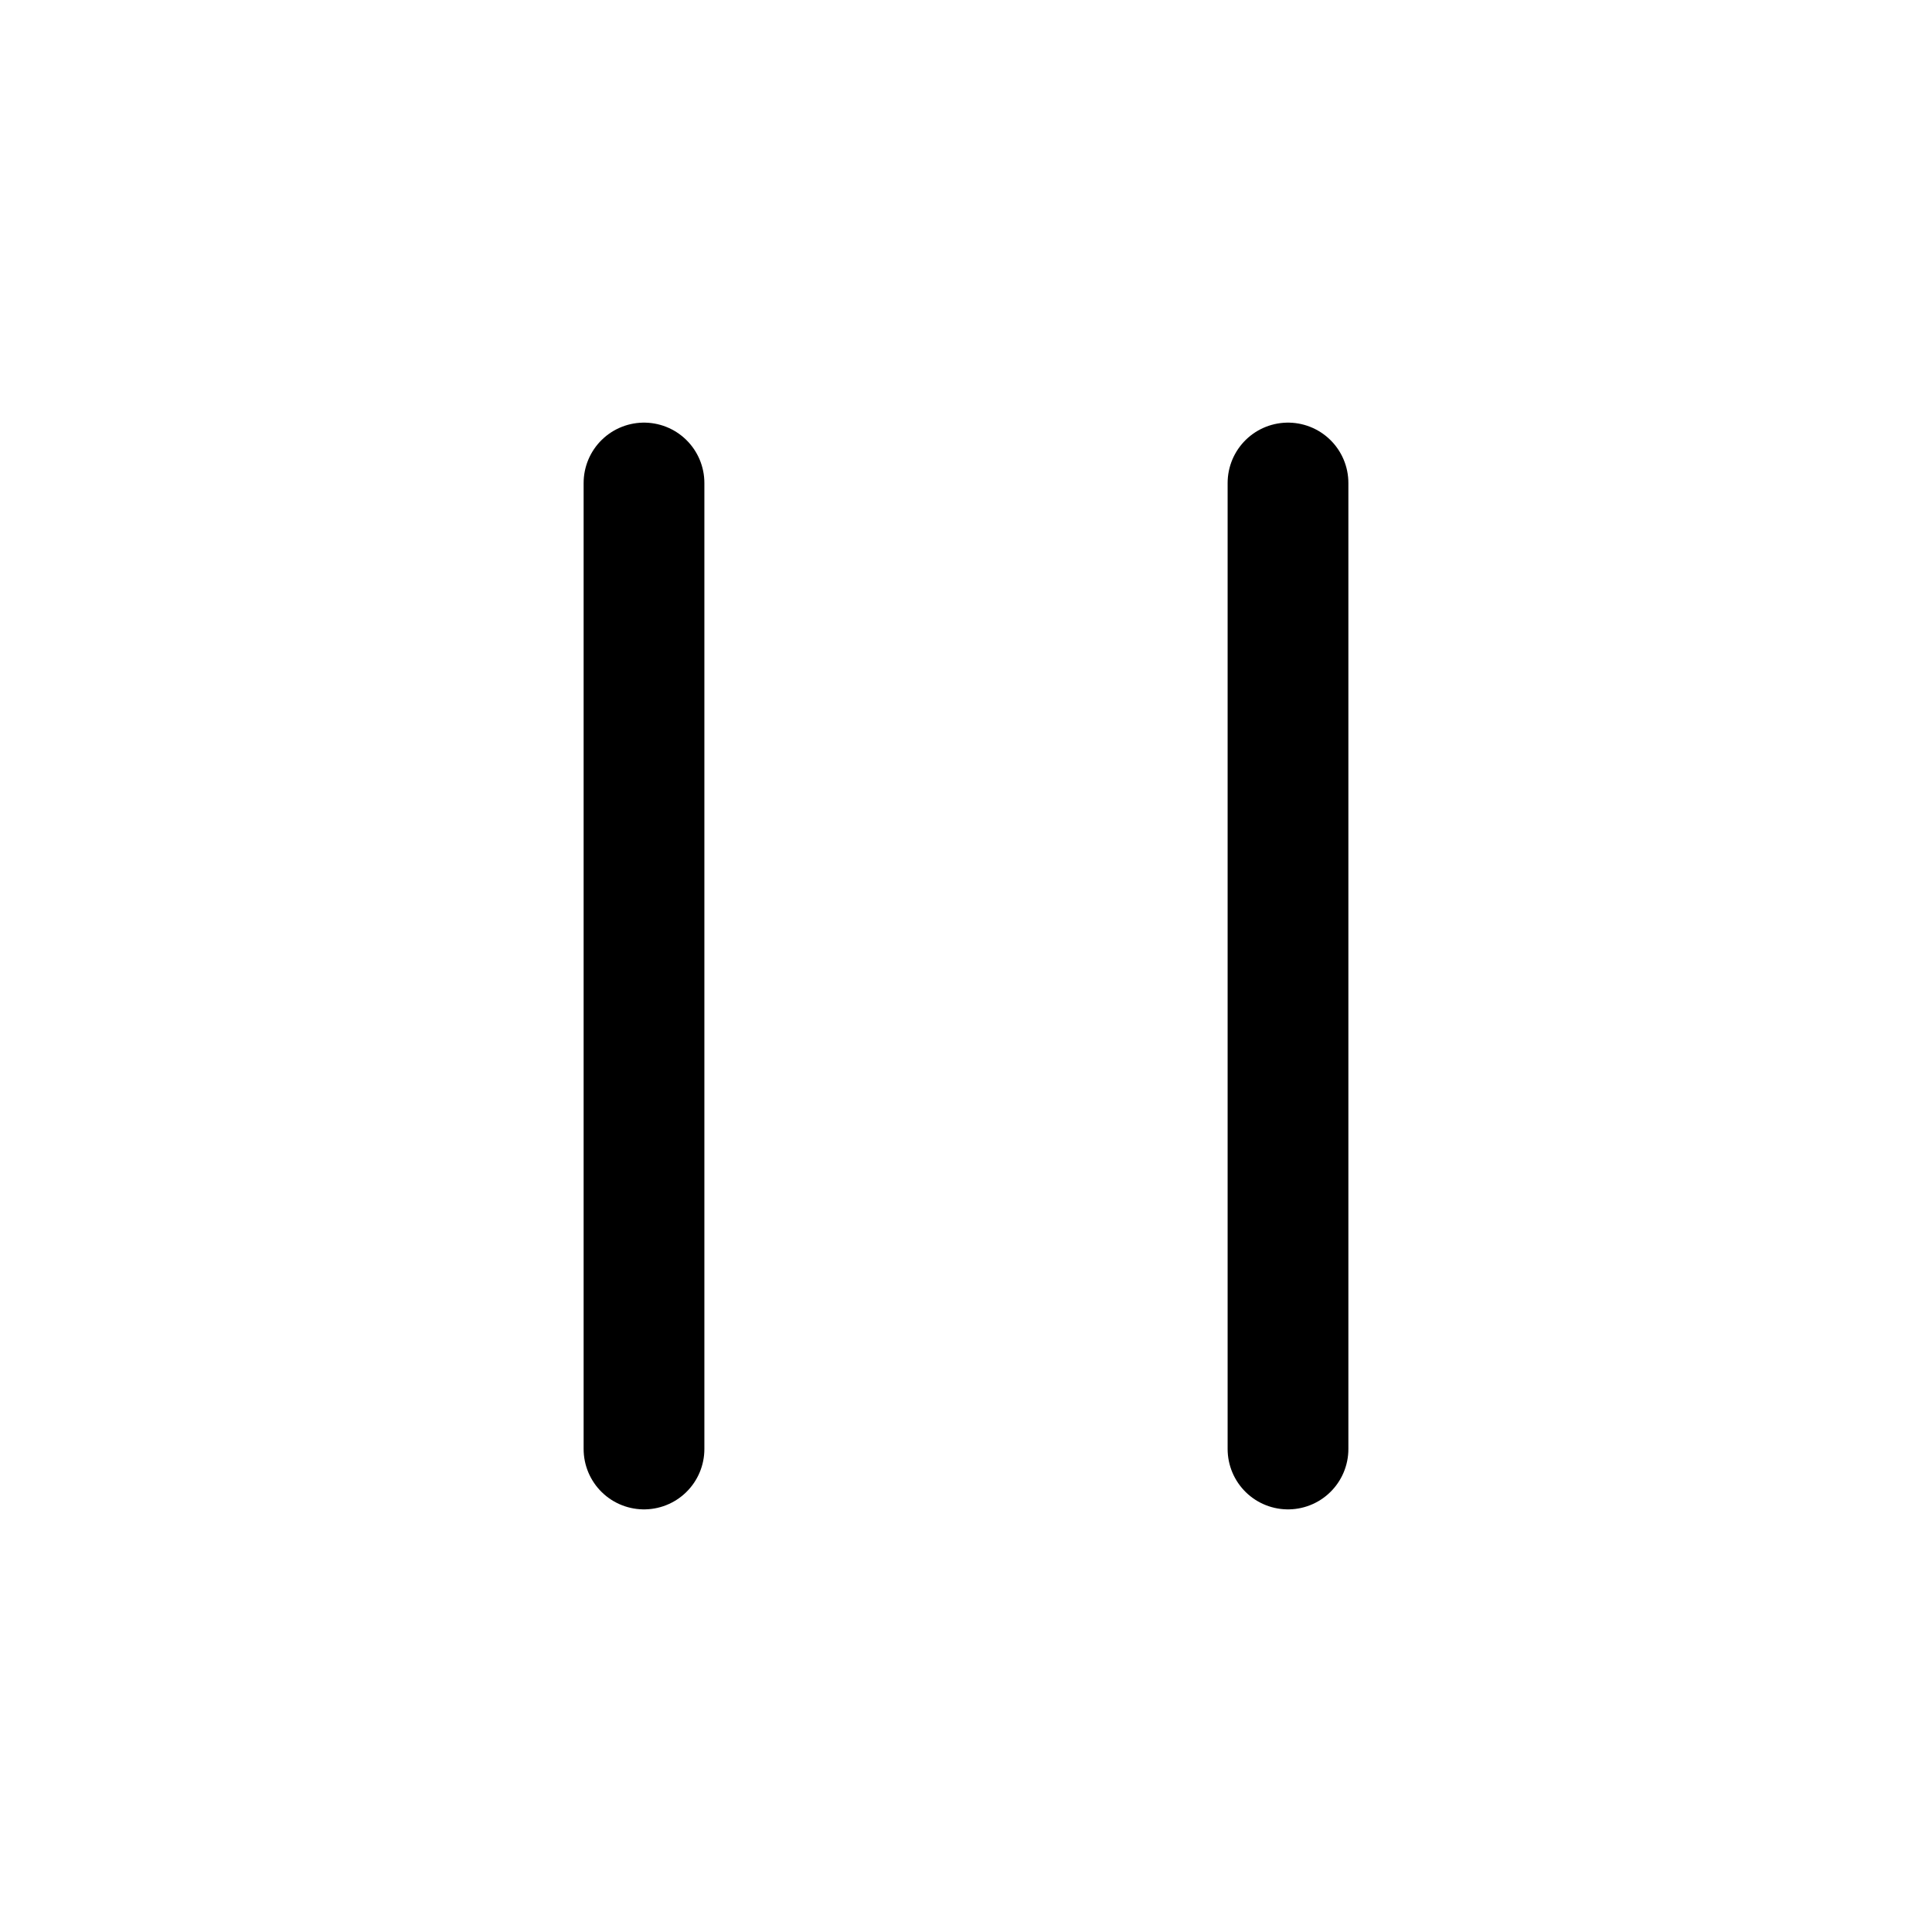
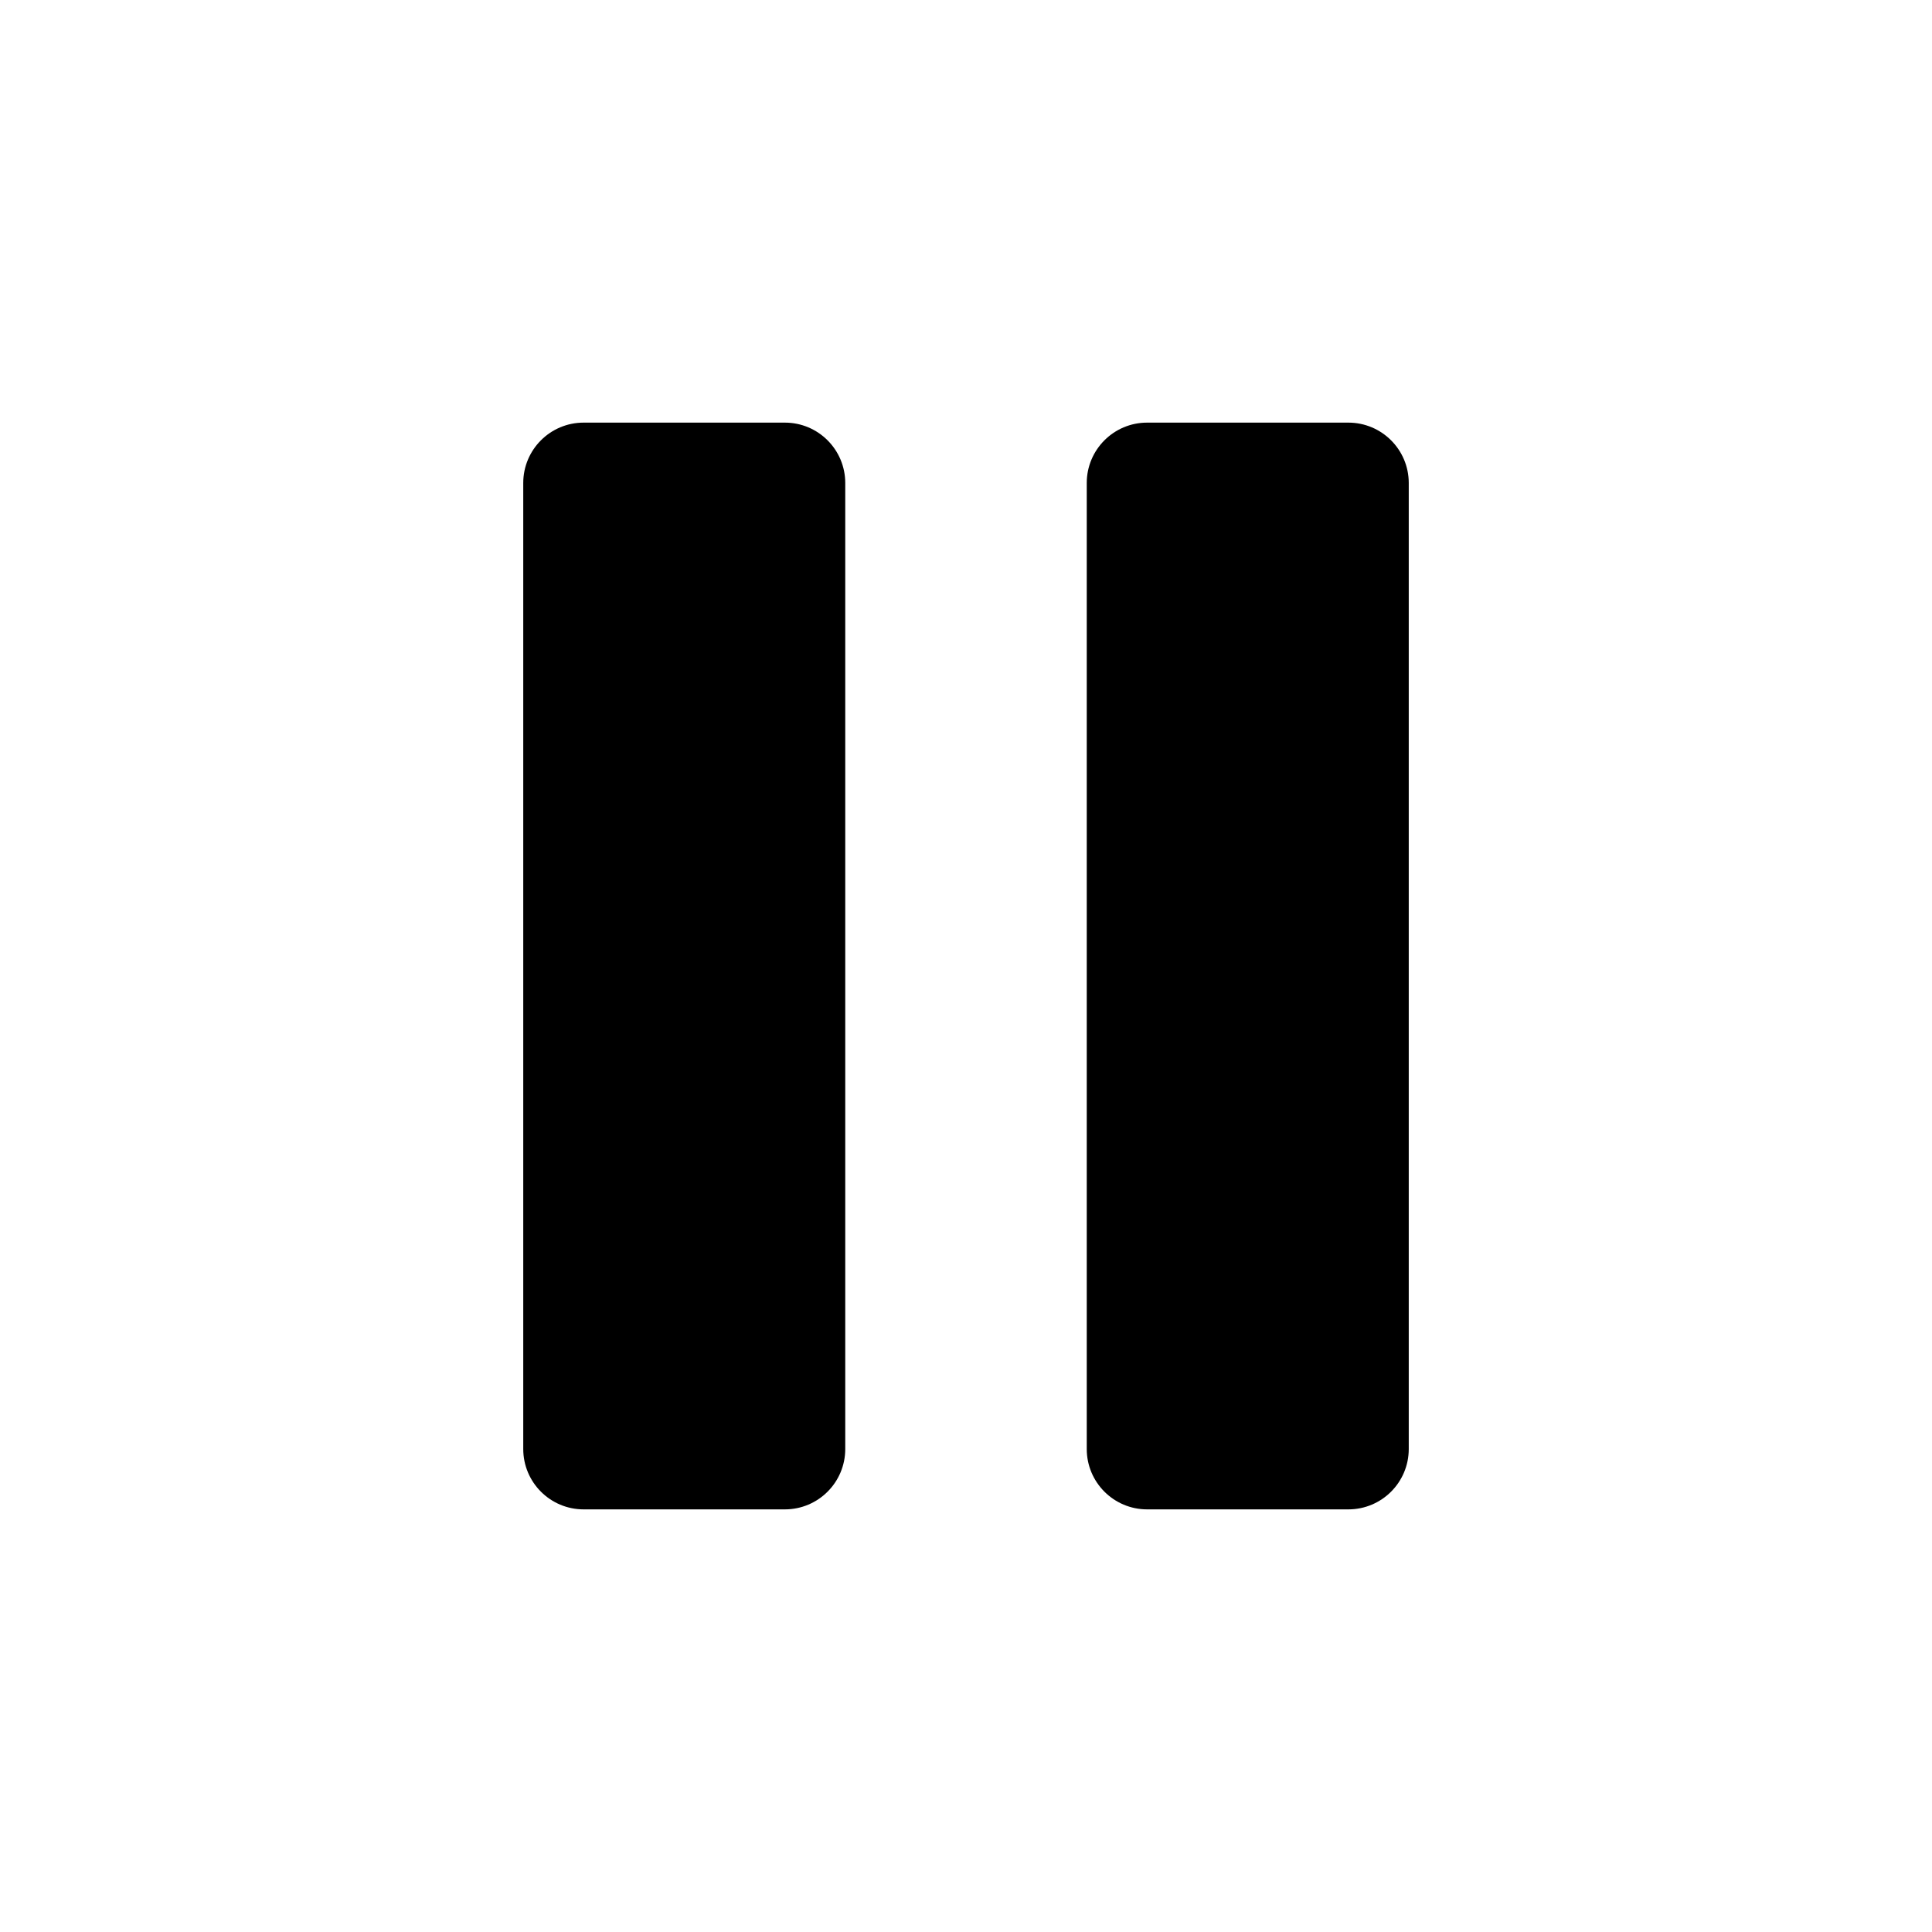
- <svg xmlns="http://www.w3.org/2000/svg" width="24" height="24" viewBox="0 0 24 24" fill="none">
-   <path d="M8 6V18" stroke="currentColor" stroke-width="1.5" stroke-linecap="round" />
-   <path d="M16 6V18" stroke="currentColor" stroke-width="1.5" stroke-linecap="round" />
+ <svg xmlns="http://www.w3.org/2000/svg" width="24" height="24" viewBox="0 0 24 24" fill="currentColor">
+   <rect x="6.5" y="5.25" width="4" height="13.5" rx="0.75" />
+   <rect x="13.5" y="5.25" width="4" height="13.5" rx="0.75" />
</svg>
